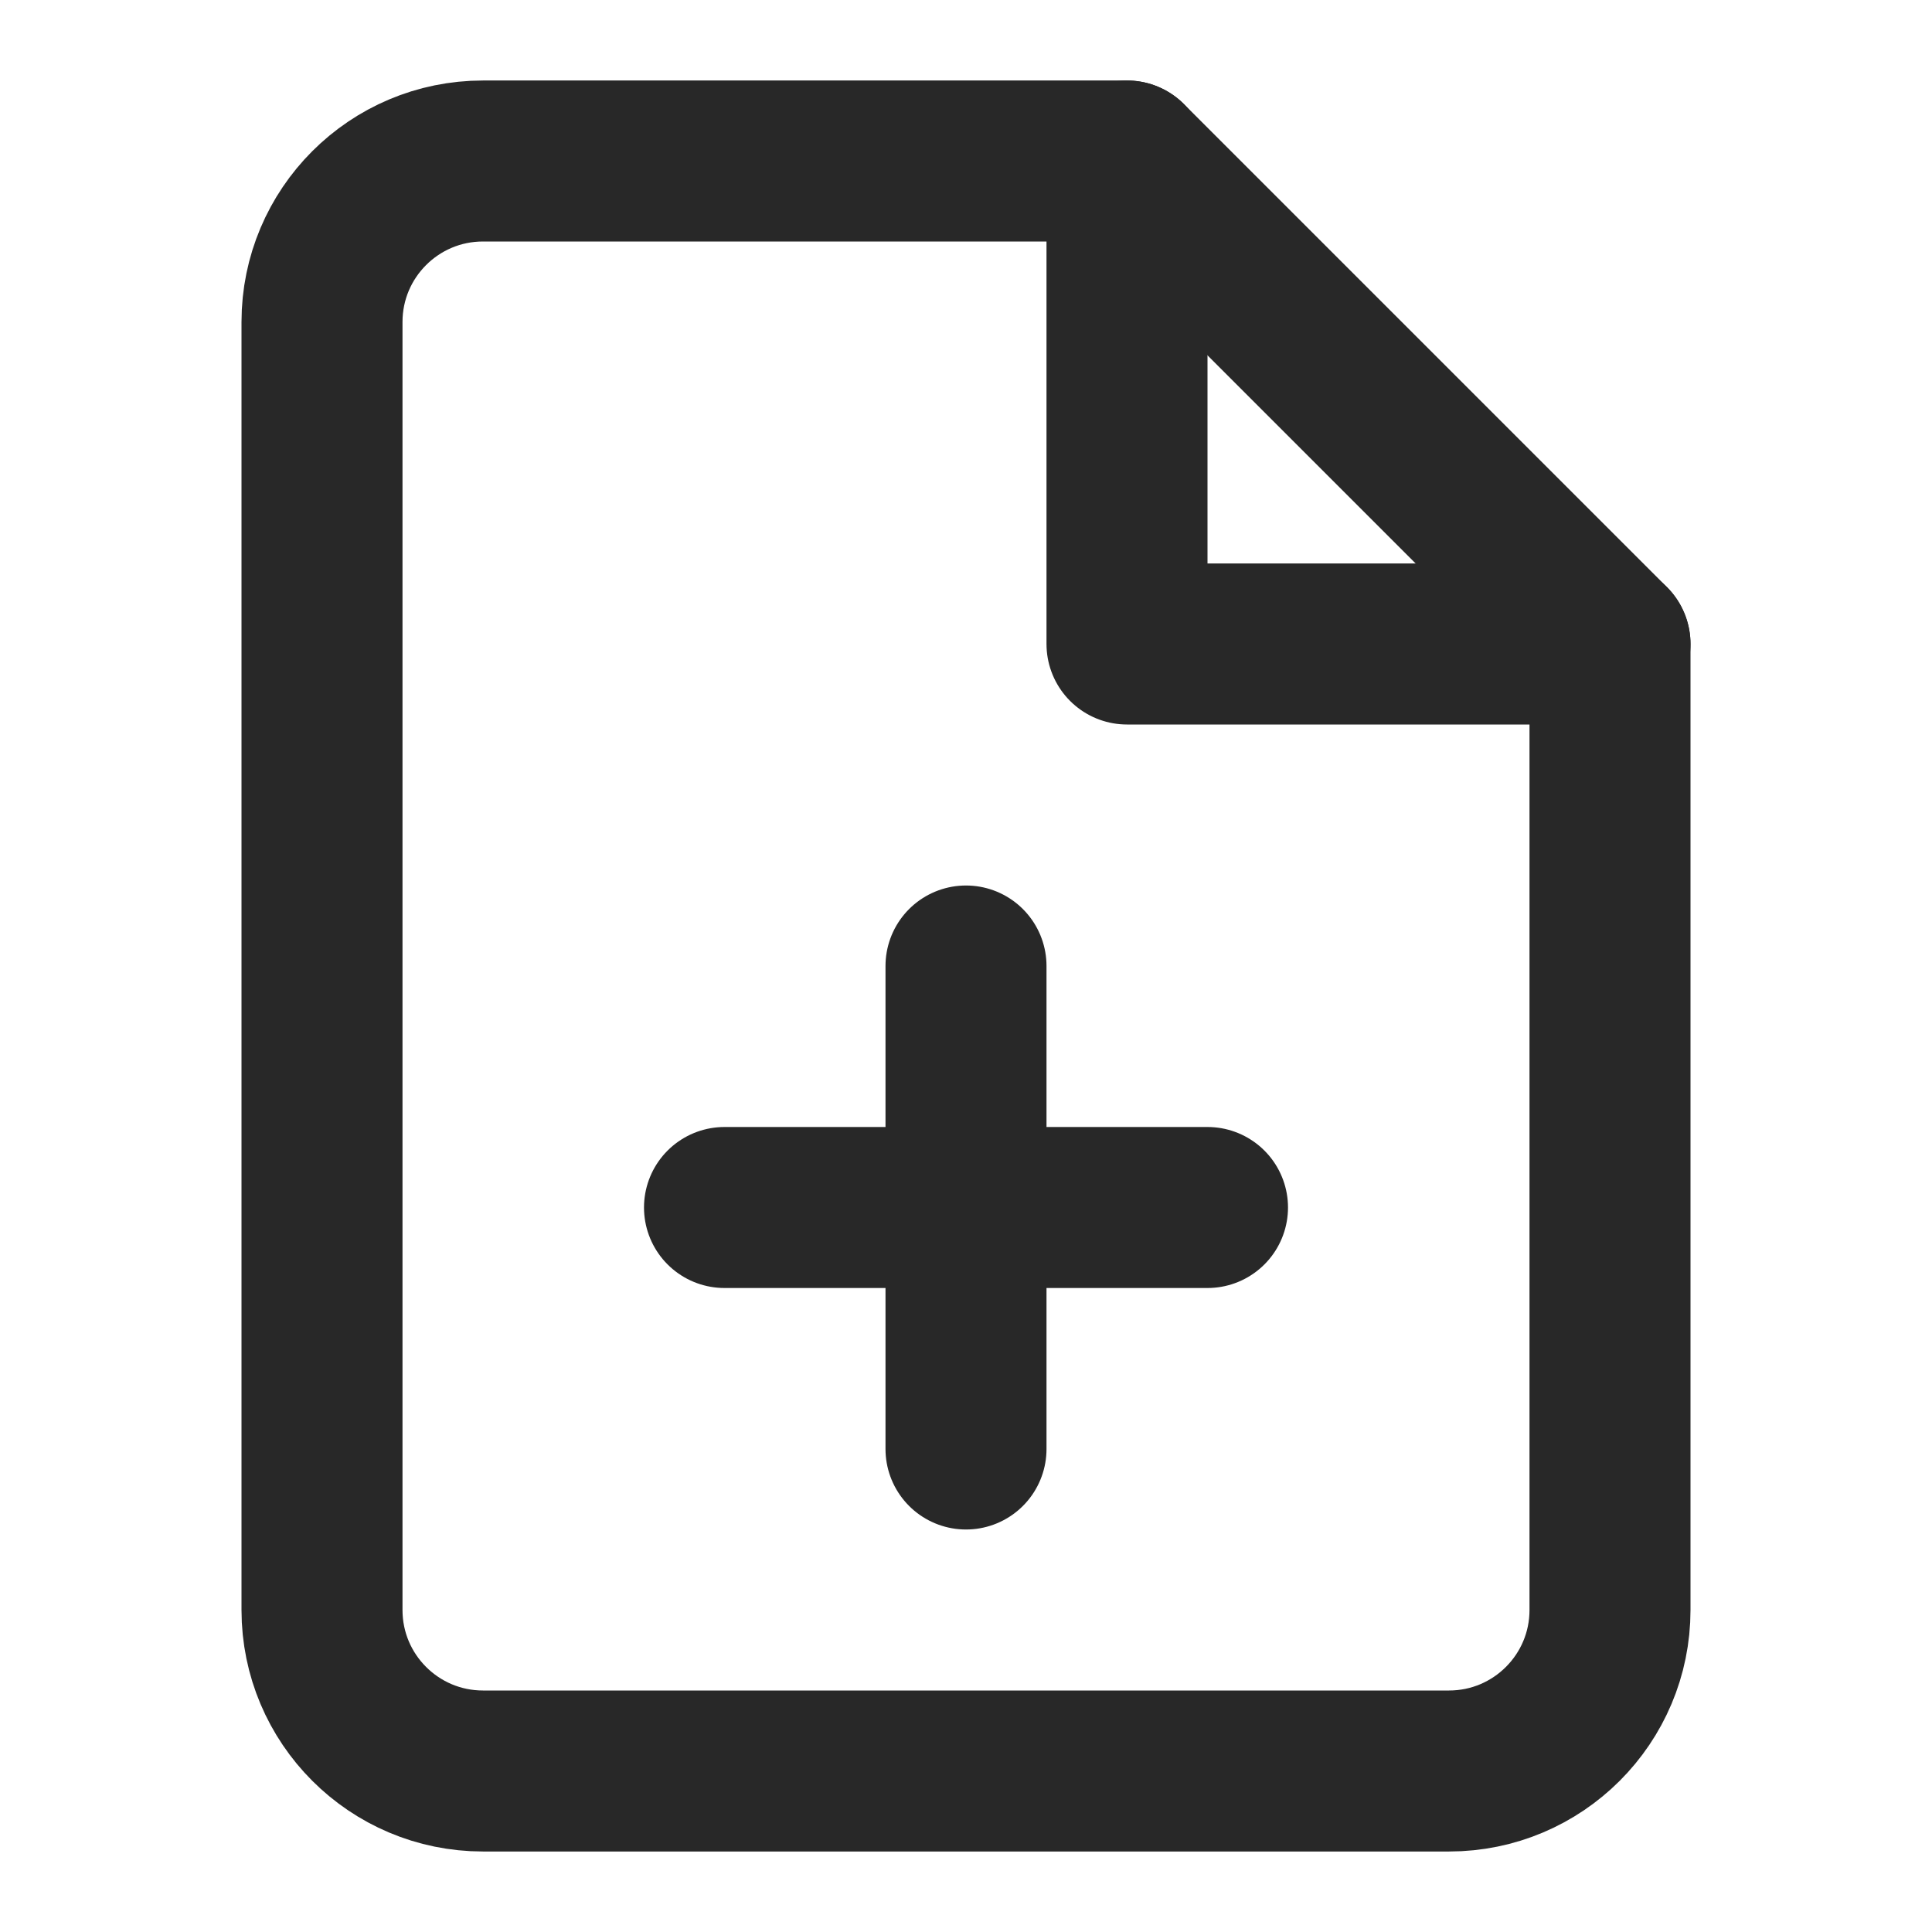
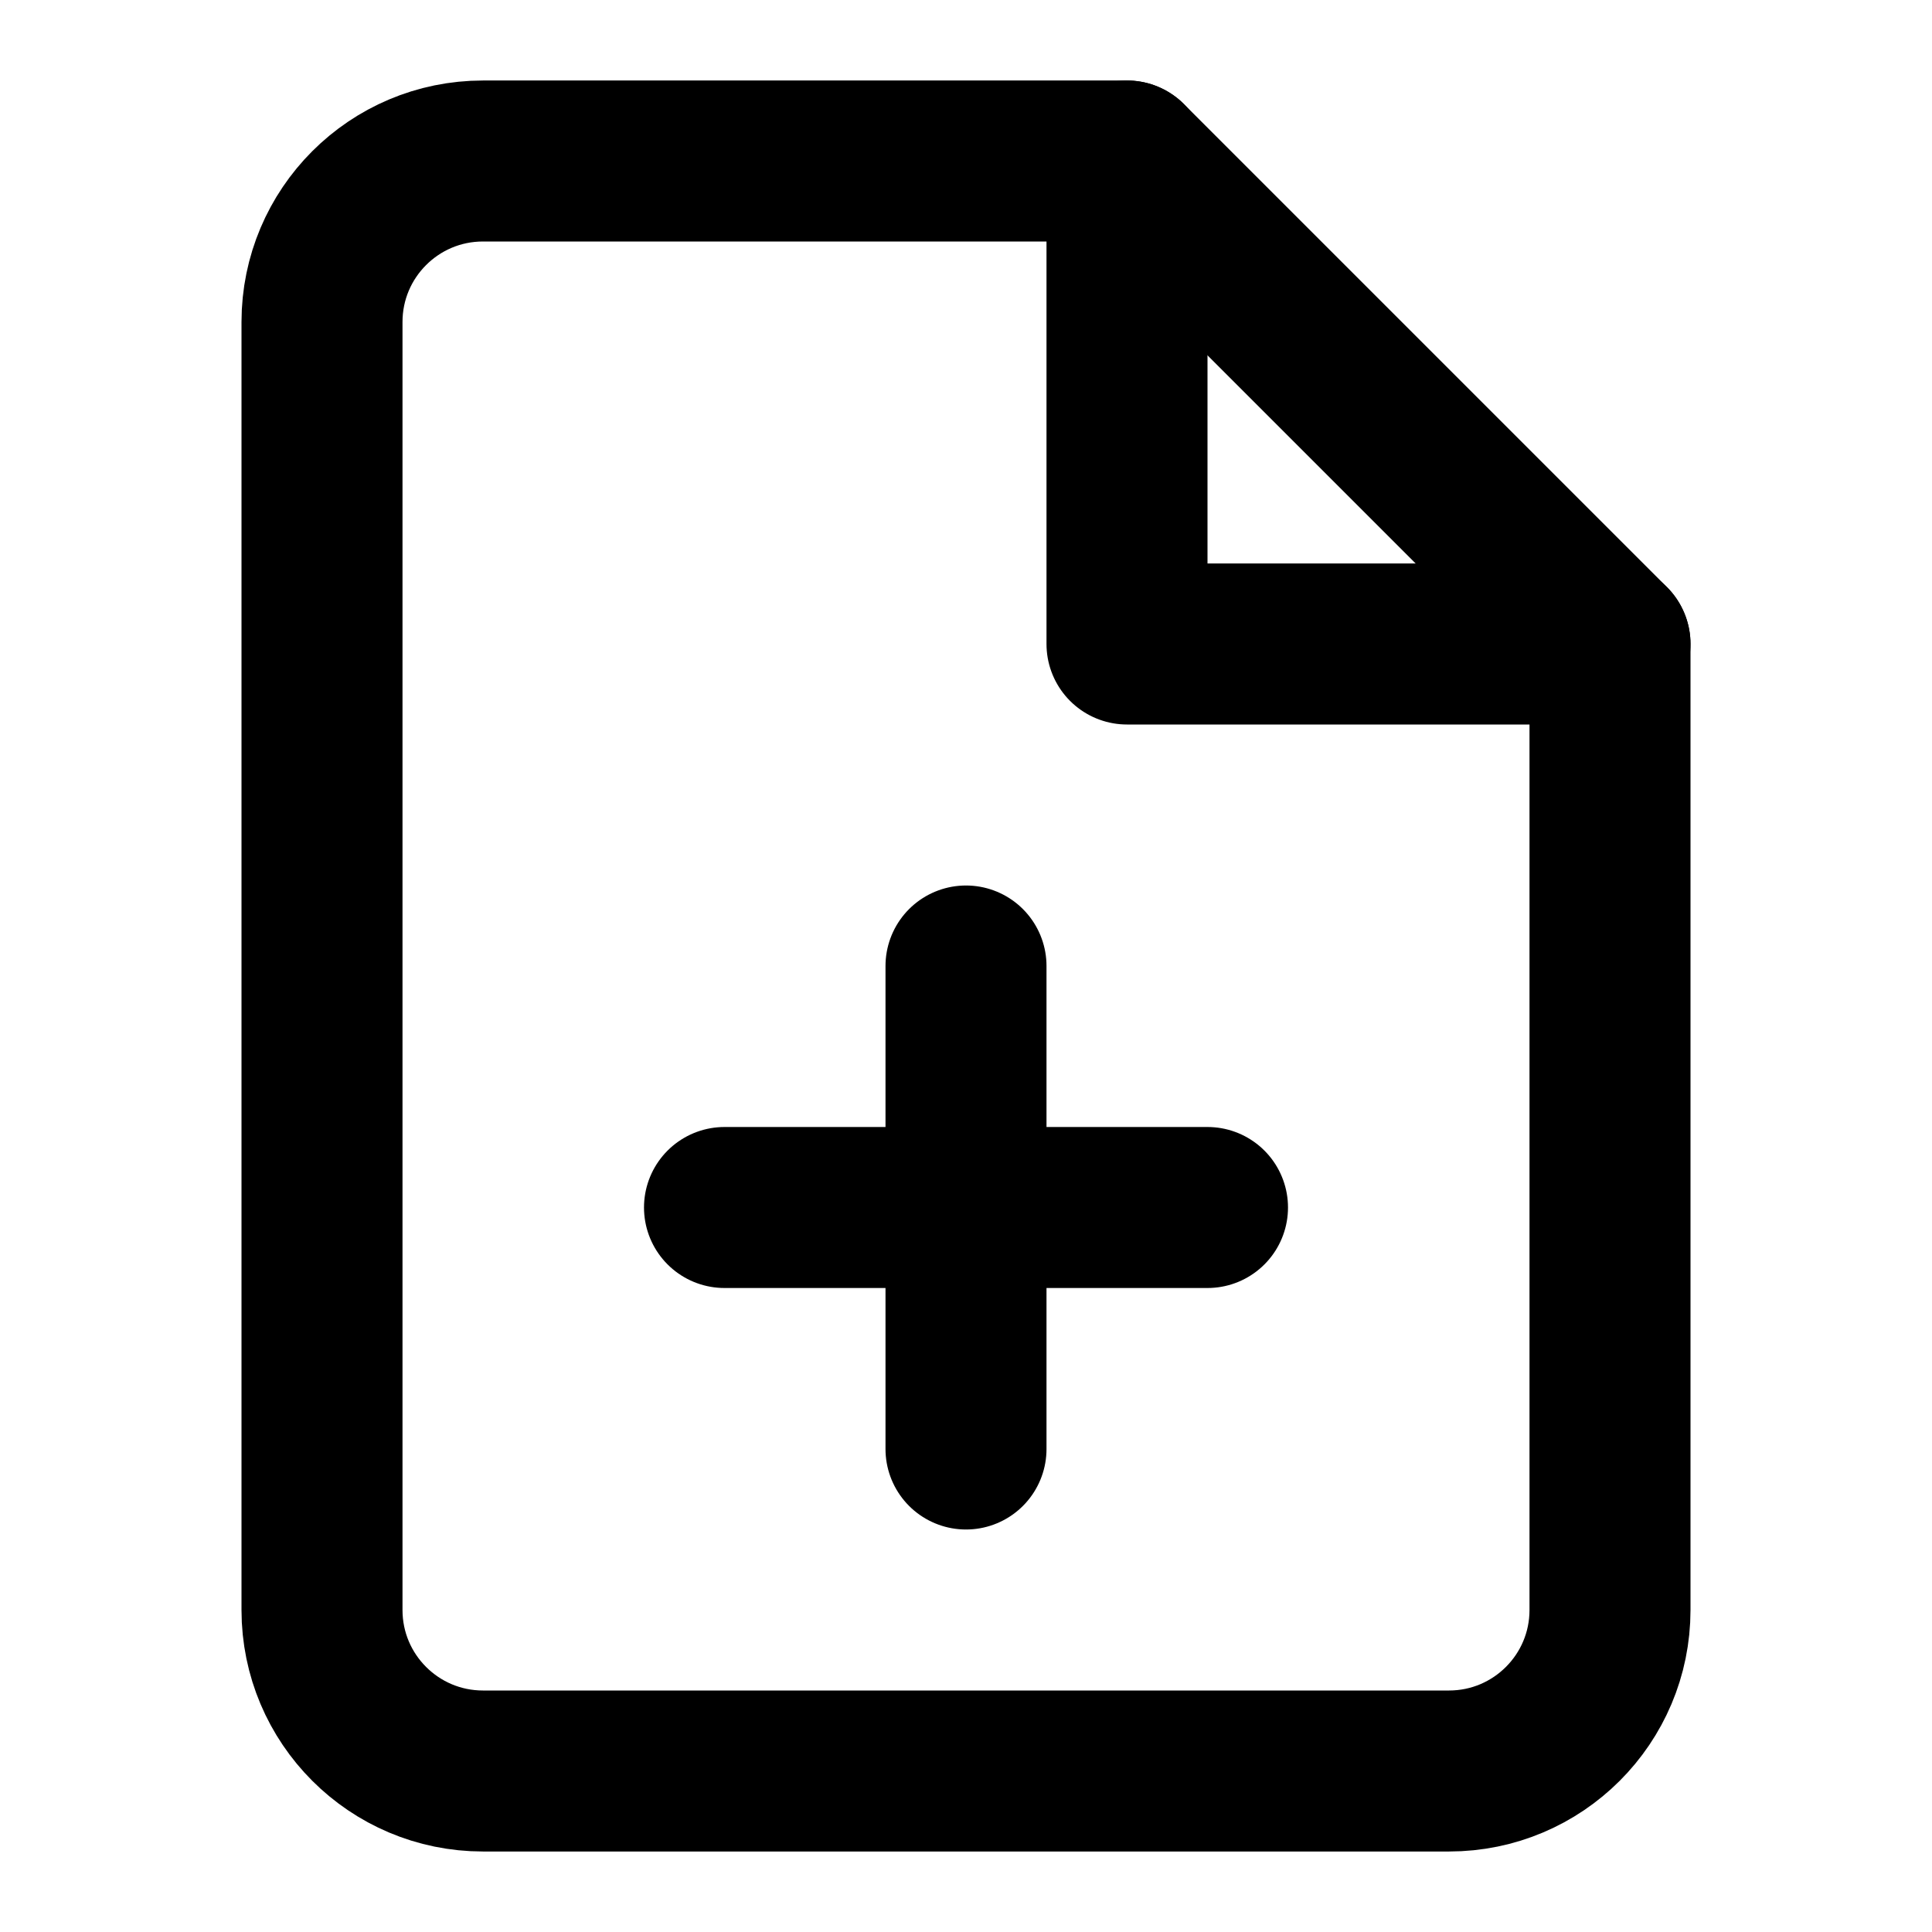
- <svg xmlns="http://www.w3.org/2000/svg" width="24" height="24" viewBox="0 0 24 24" fill="none" stroke="#282828" stroke-width="2" stroke-linecap="round" stroke-linejoin="round" class="feather feather-file-plus">
+ <svg xmlns="http://www.w3.org/2000/svg" width="24" height="24" viewBox="0 0 24 24" fill="none" stroke="currentColor" stroke-width="2" stroke-linecap="round" stroke-linejoin="round" class="feather feather-file-plus">
  <path d="M14 2H6a2 2 0 0 0-2 2v16a2 2 0 0 0 2 2h12a2 2 0 0 0 2-2V8z" />
  <polyline points="14 2 14 8 20 8" />
  <line x1="12" y1="18" x2="12" y2="12" />
  <line x1="9" y1="15" x2="15" y2="15" />
</svg>
